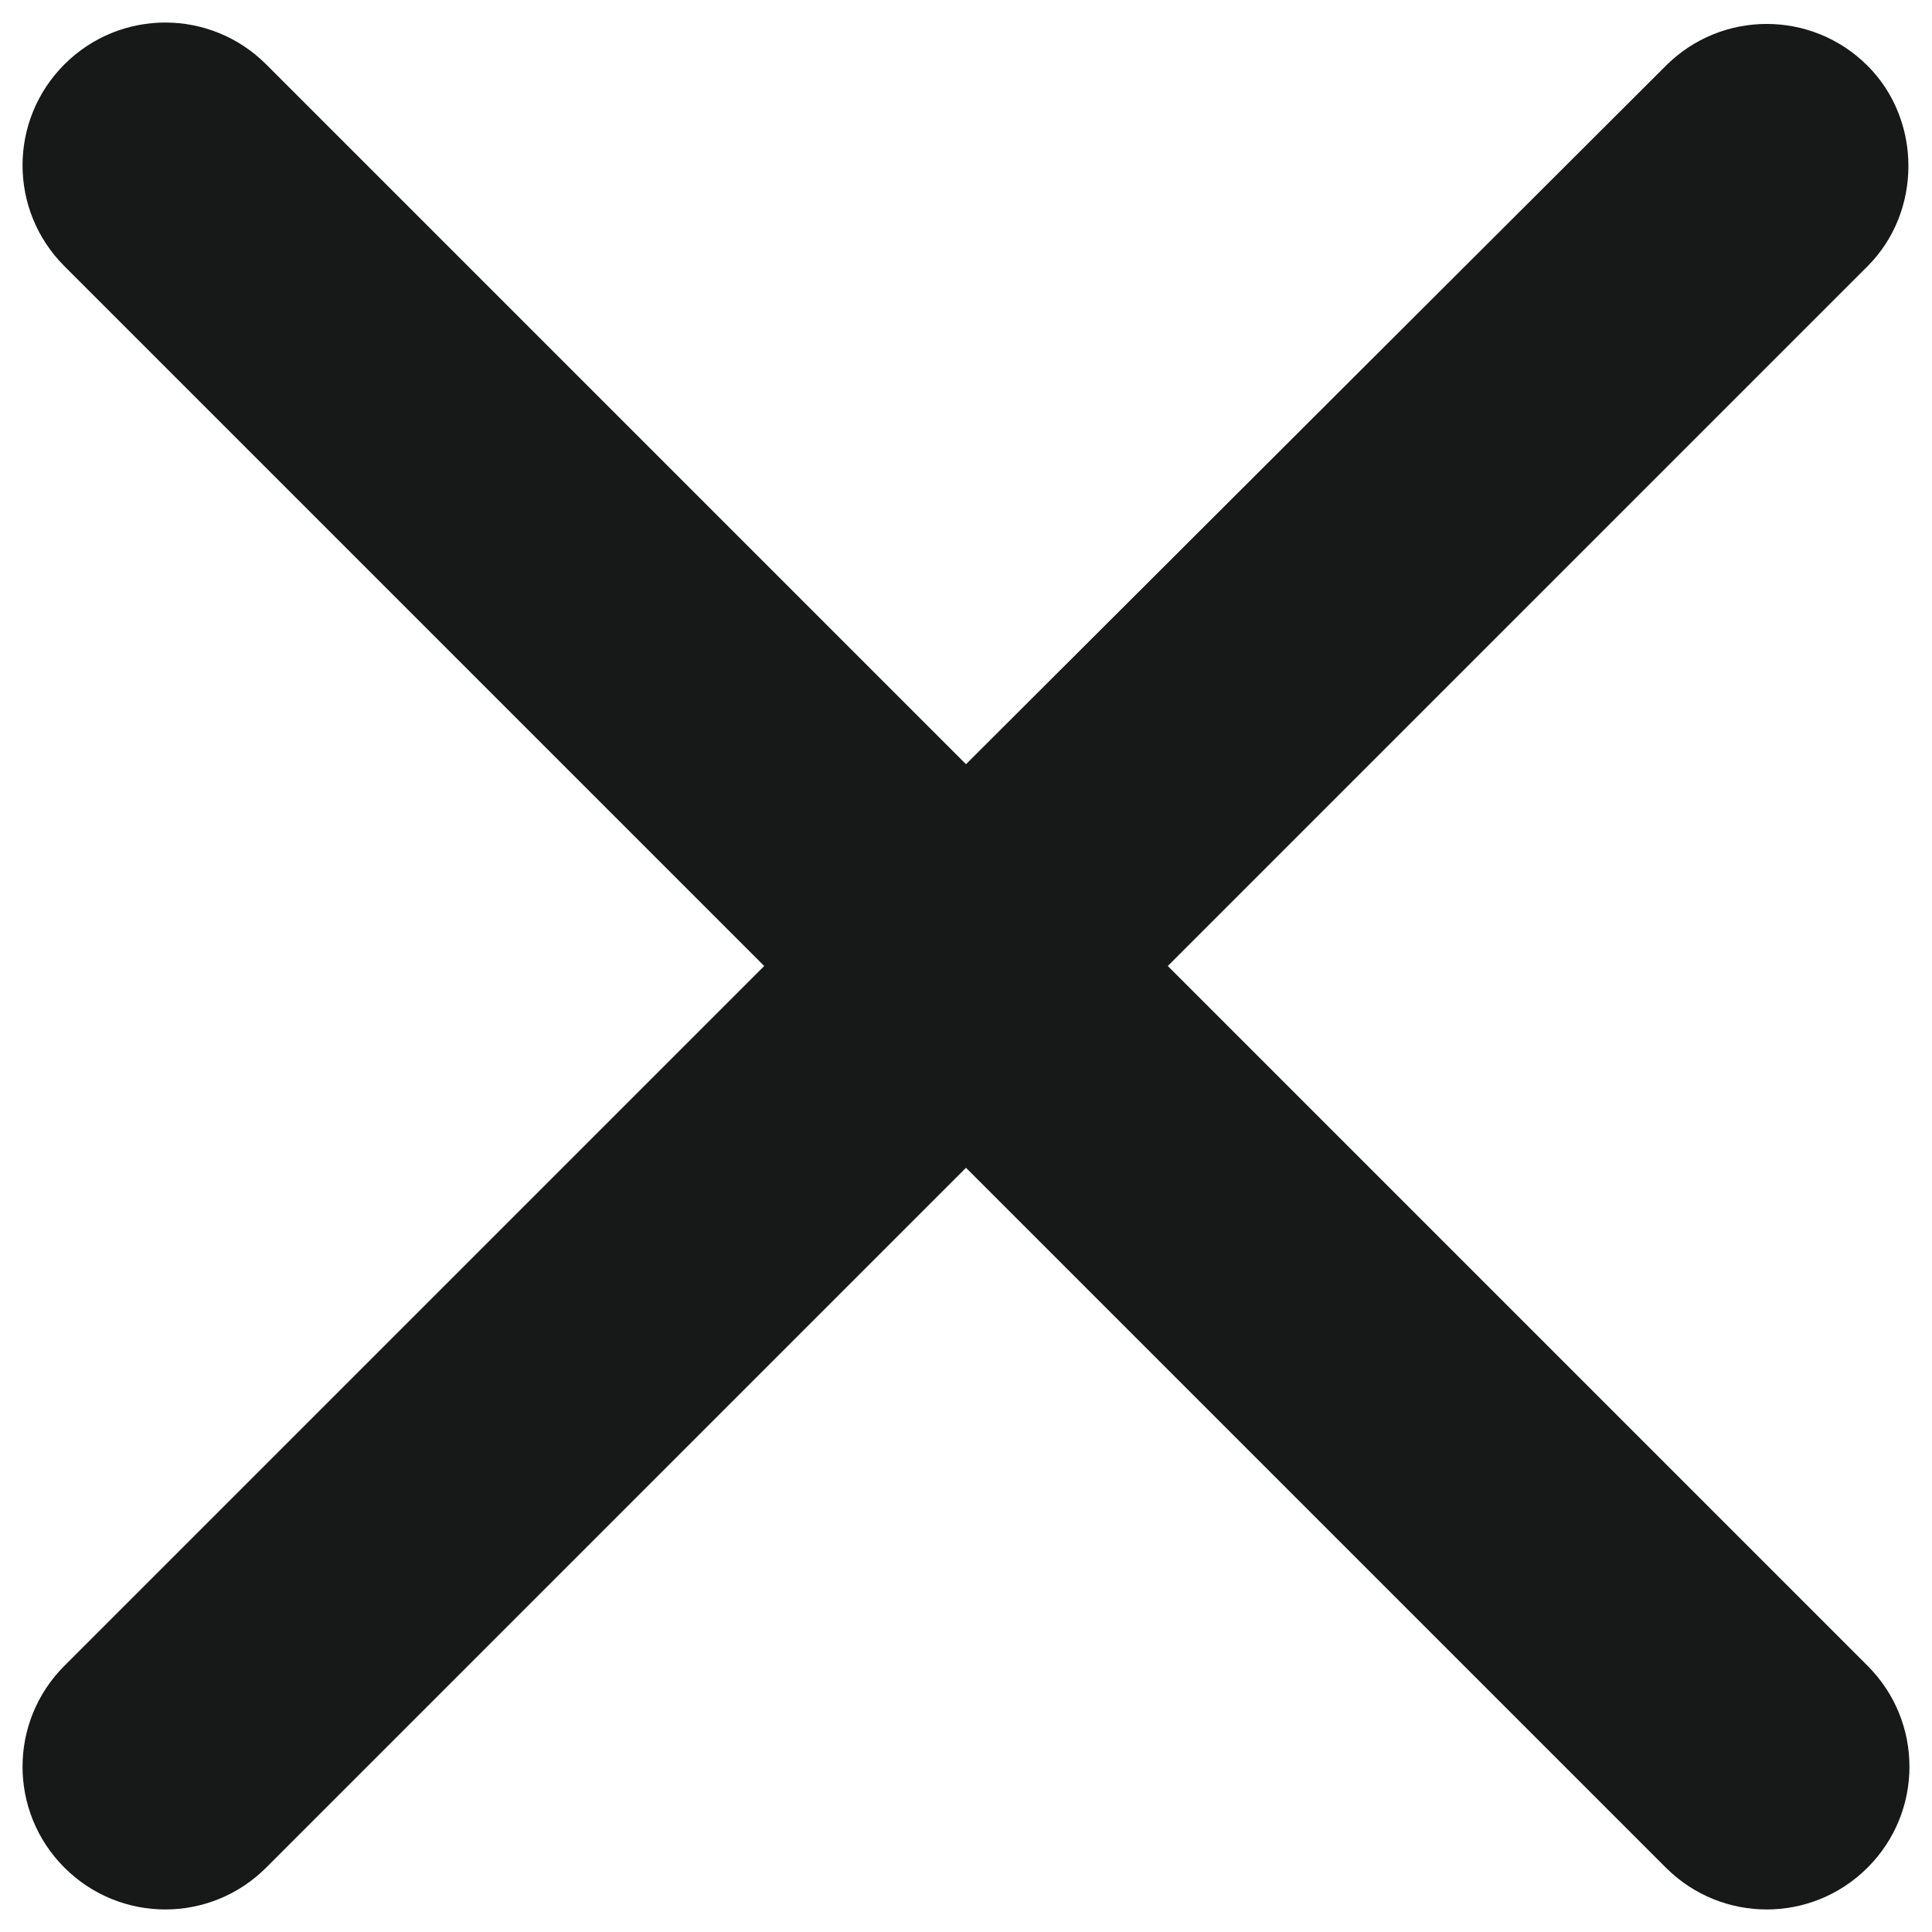
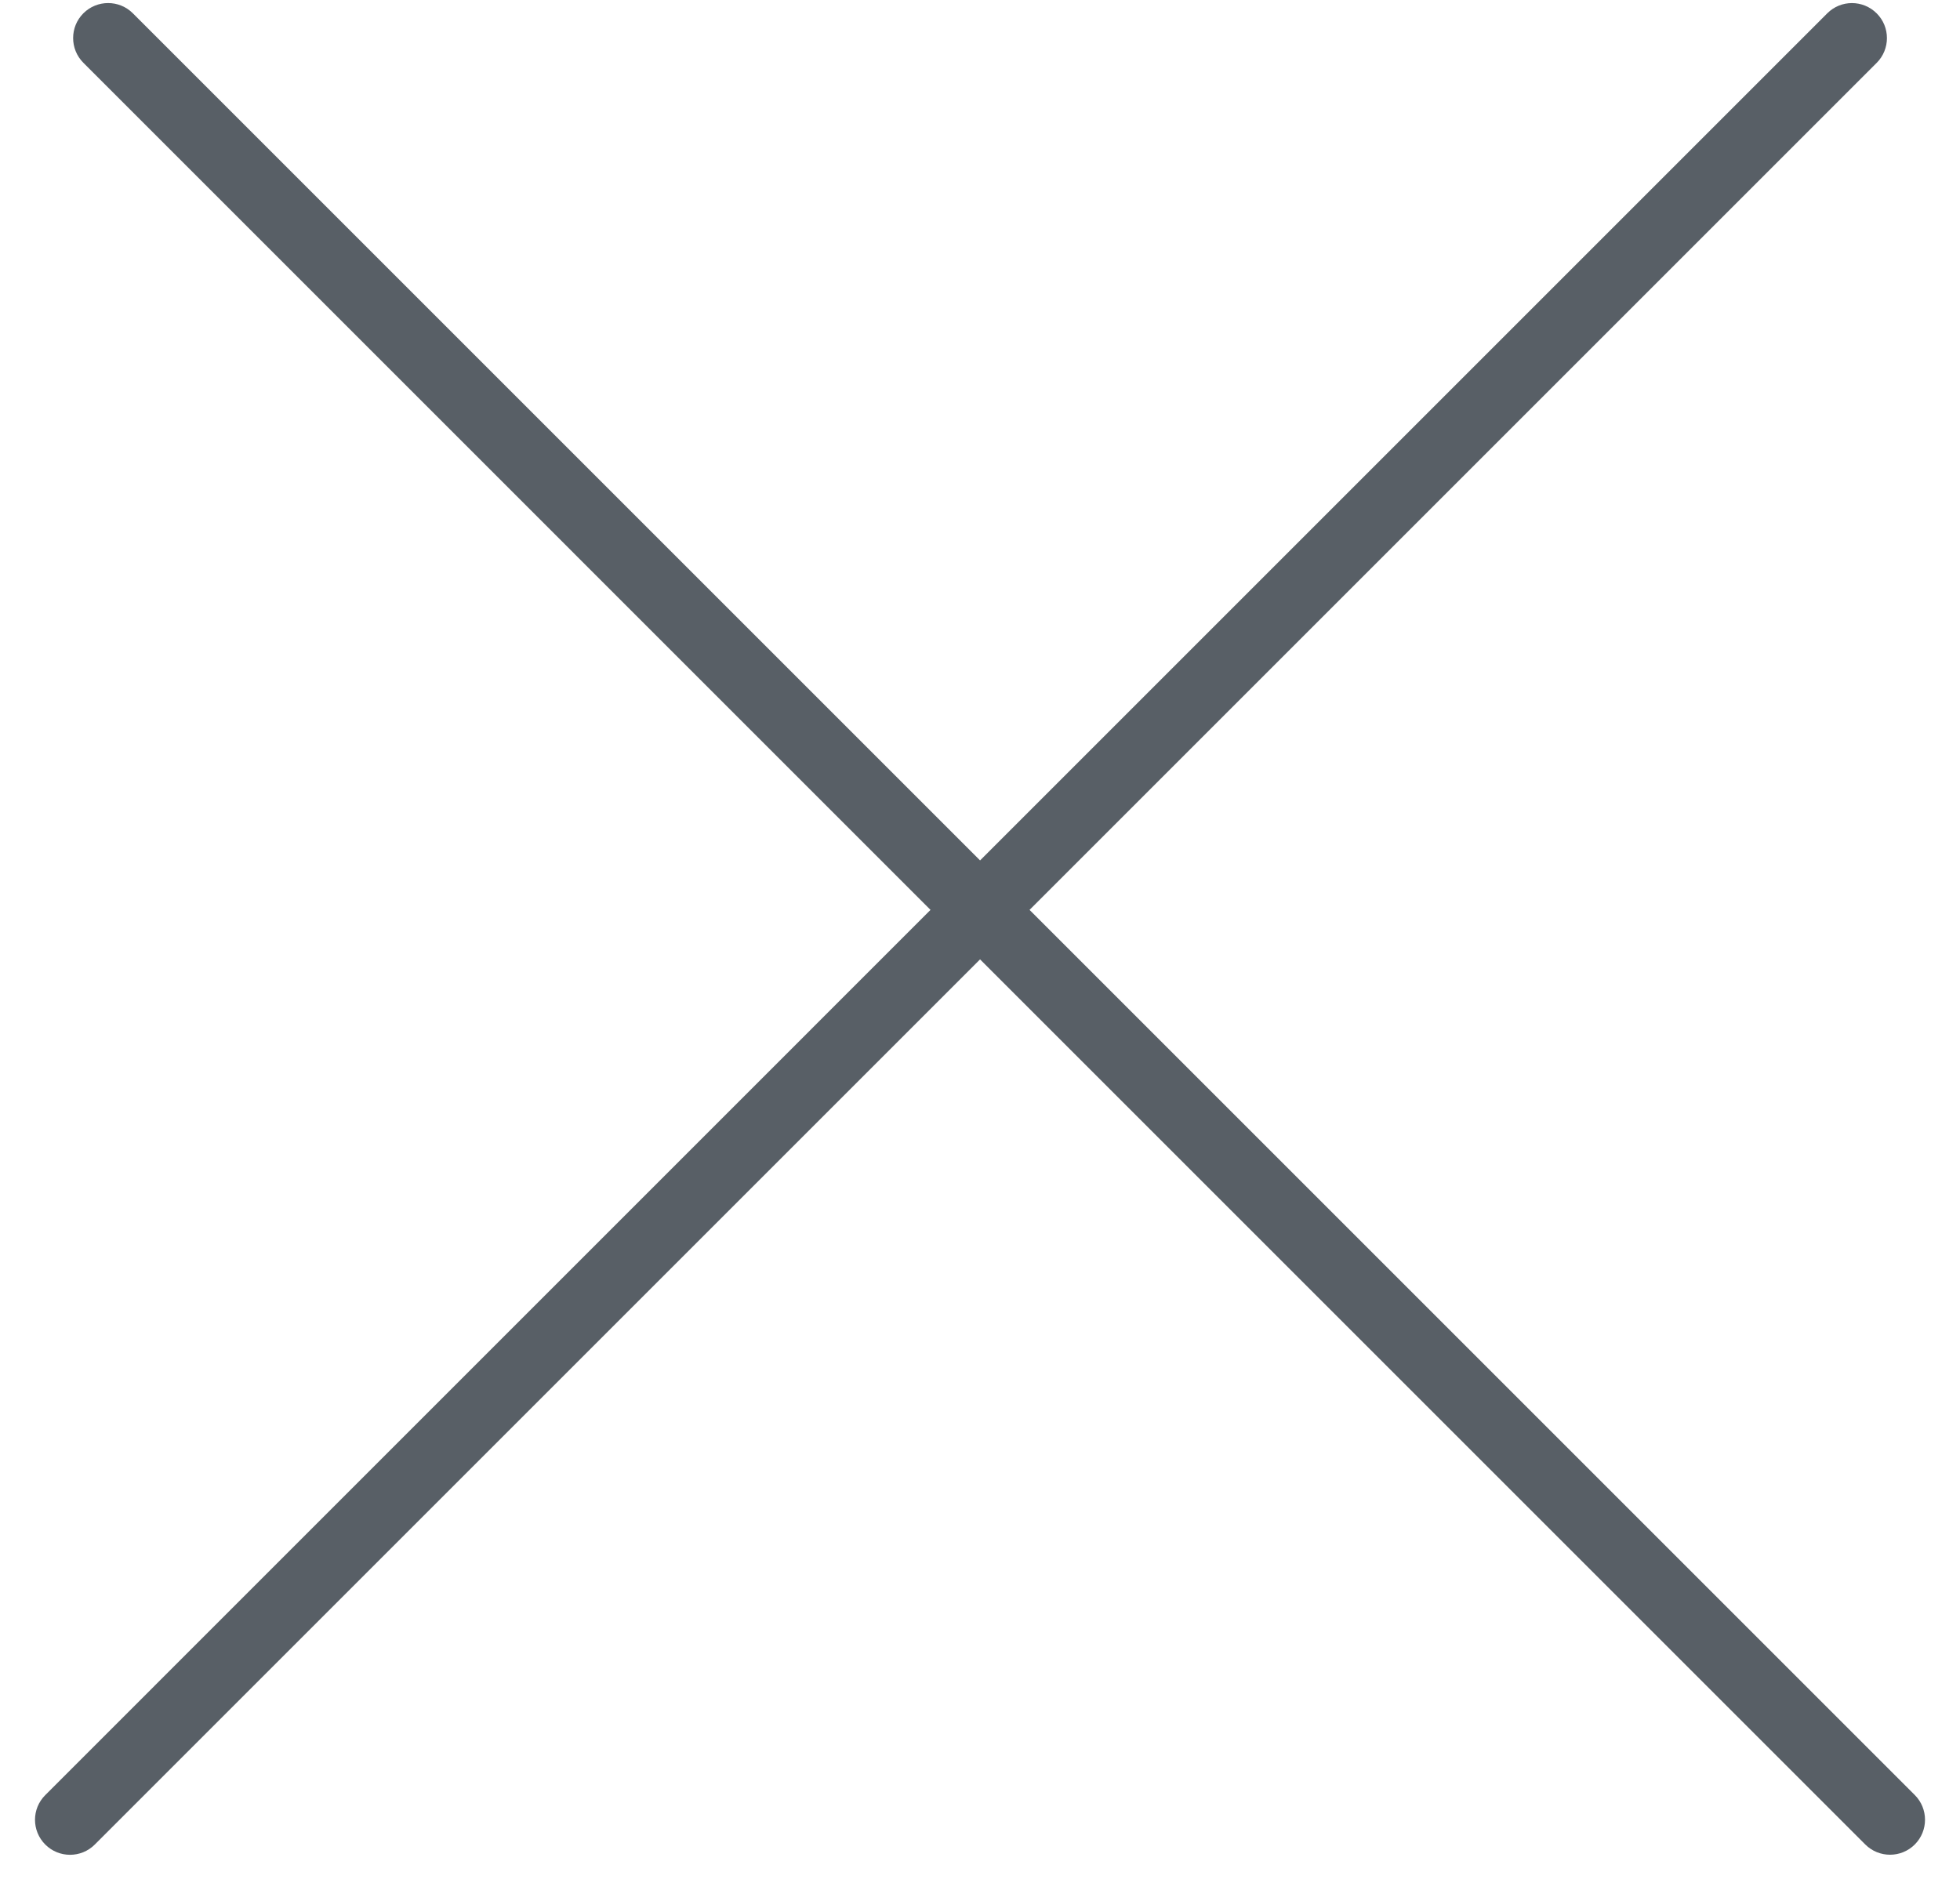
- <svg xmlns="http://www.w3.org/2000/svg" width="18" height="18" viewBox="0 0 18 18" fill="none">
-   <path d="M17.4 0.613C16.88 0.093 16.04 0.093 15.52 0.613L9 7.12L2.48 0.6C1.96 0.08 1.12 0.08 0.6 0.6C0.08 1.12 0.08 1.96 0.6 2.48L7.12 9L0.6 15.52C0.08 16.04 0.08 16.88 0.6 17.4C1.12 17.92 1.96 17.92 2.48 17.4L9 10.88L15.52 17.4C16.04 17.92 16.88 17.92 17.4 17.4C17.92 16.88 17.92 16.04 17.4 15.52L10.88 9L17.4 2.48C17.907 1.973 17.907 1.12 17.4 0.613Z" fill="#171818" />
+ <svg xmlns="http://www.w3.org/2000/svg" width="28" height="27" viewBox="0 0 28 27" fill="none">
+   <path fill-rule="evenodd" clip-rule="evenodd" d="M0.647 25.647C0.451 25.842 0.451 26.158 0.647 26.354C0.842 26.549 1.159 26.549 1.354 26.354L14.001 13.707L26.647 26.353C26.842 26.548 27.159 26.548 27.354 26.353C27.549 26.158 27.549 25.841 27.354 25.646L14.708 13L26.81 0.898C27.005 0.702 27.005 0.386 26.81 0.191C26.614 -0.005 26.298 -0.005 26.103 0.191L14.001 12.293L1.898 0.19C1.703 -0.005 1.386 -0.005 1.191 0.19C0.996 0.385 0.996 0.702 1.191 0.897L13.293 13L0.647 25.647Z" fill="#585F66" />
</svg>
